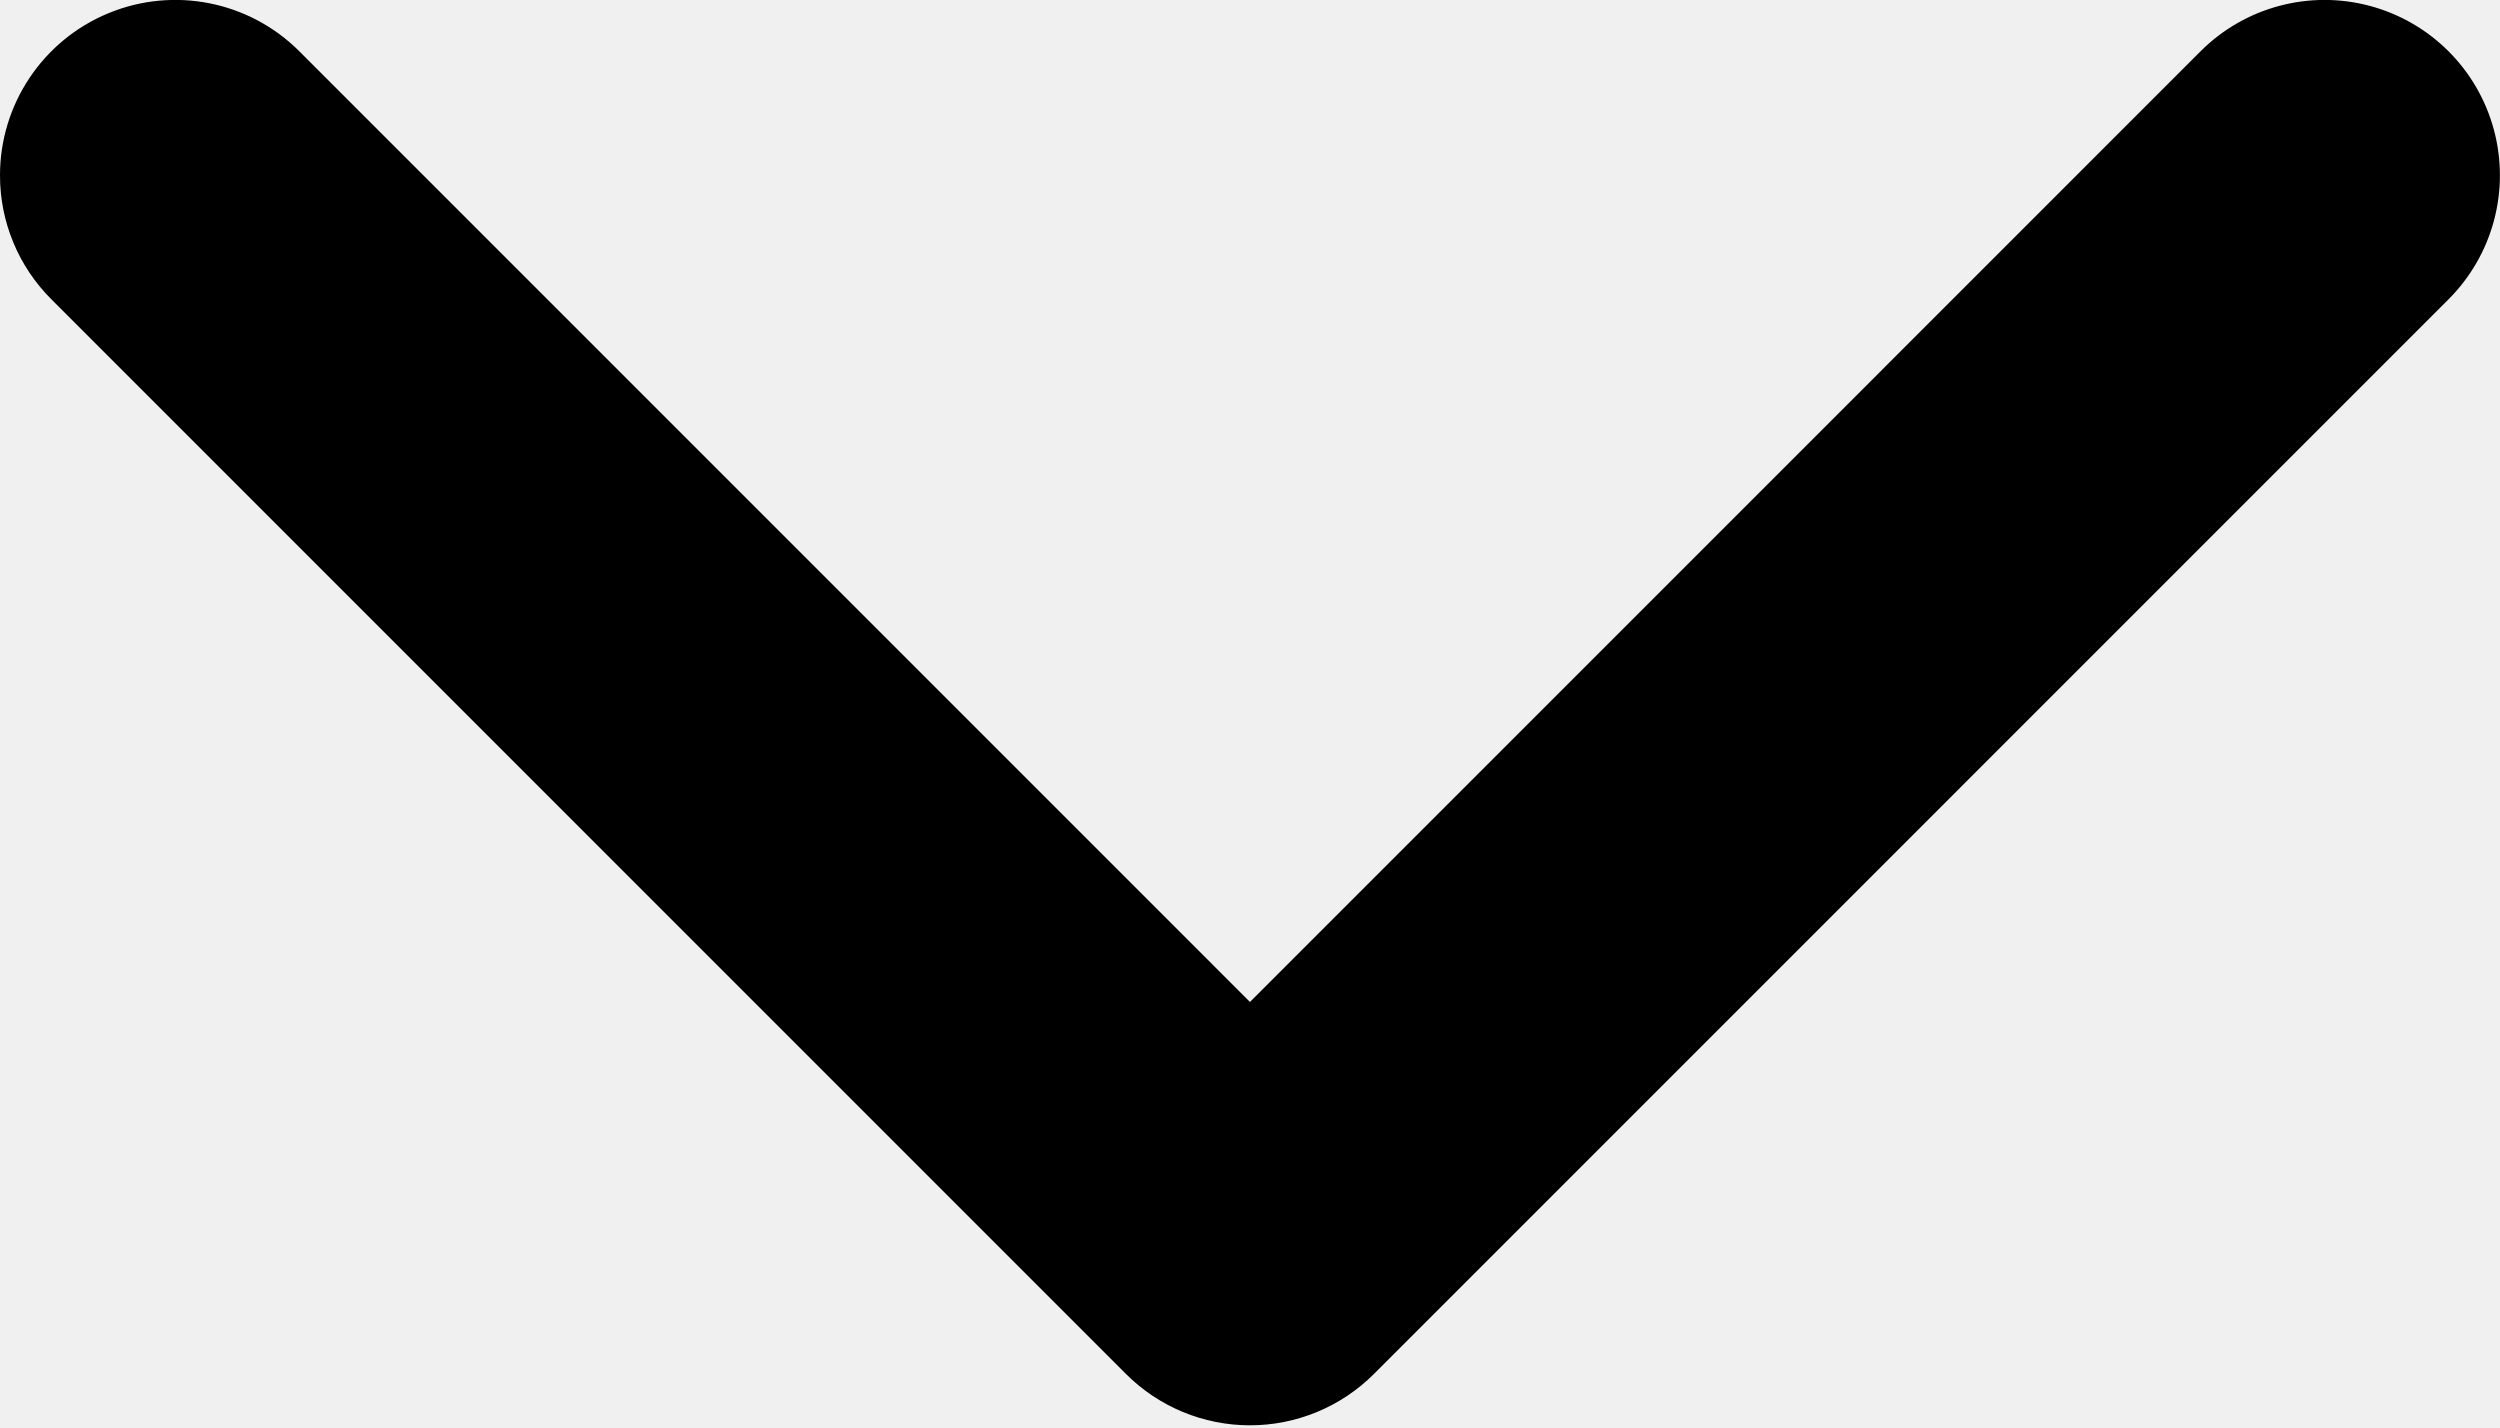
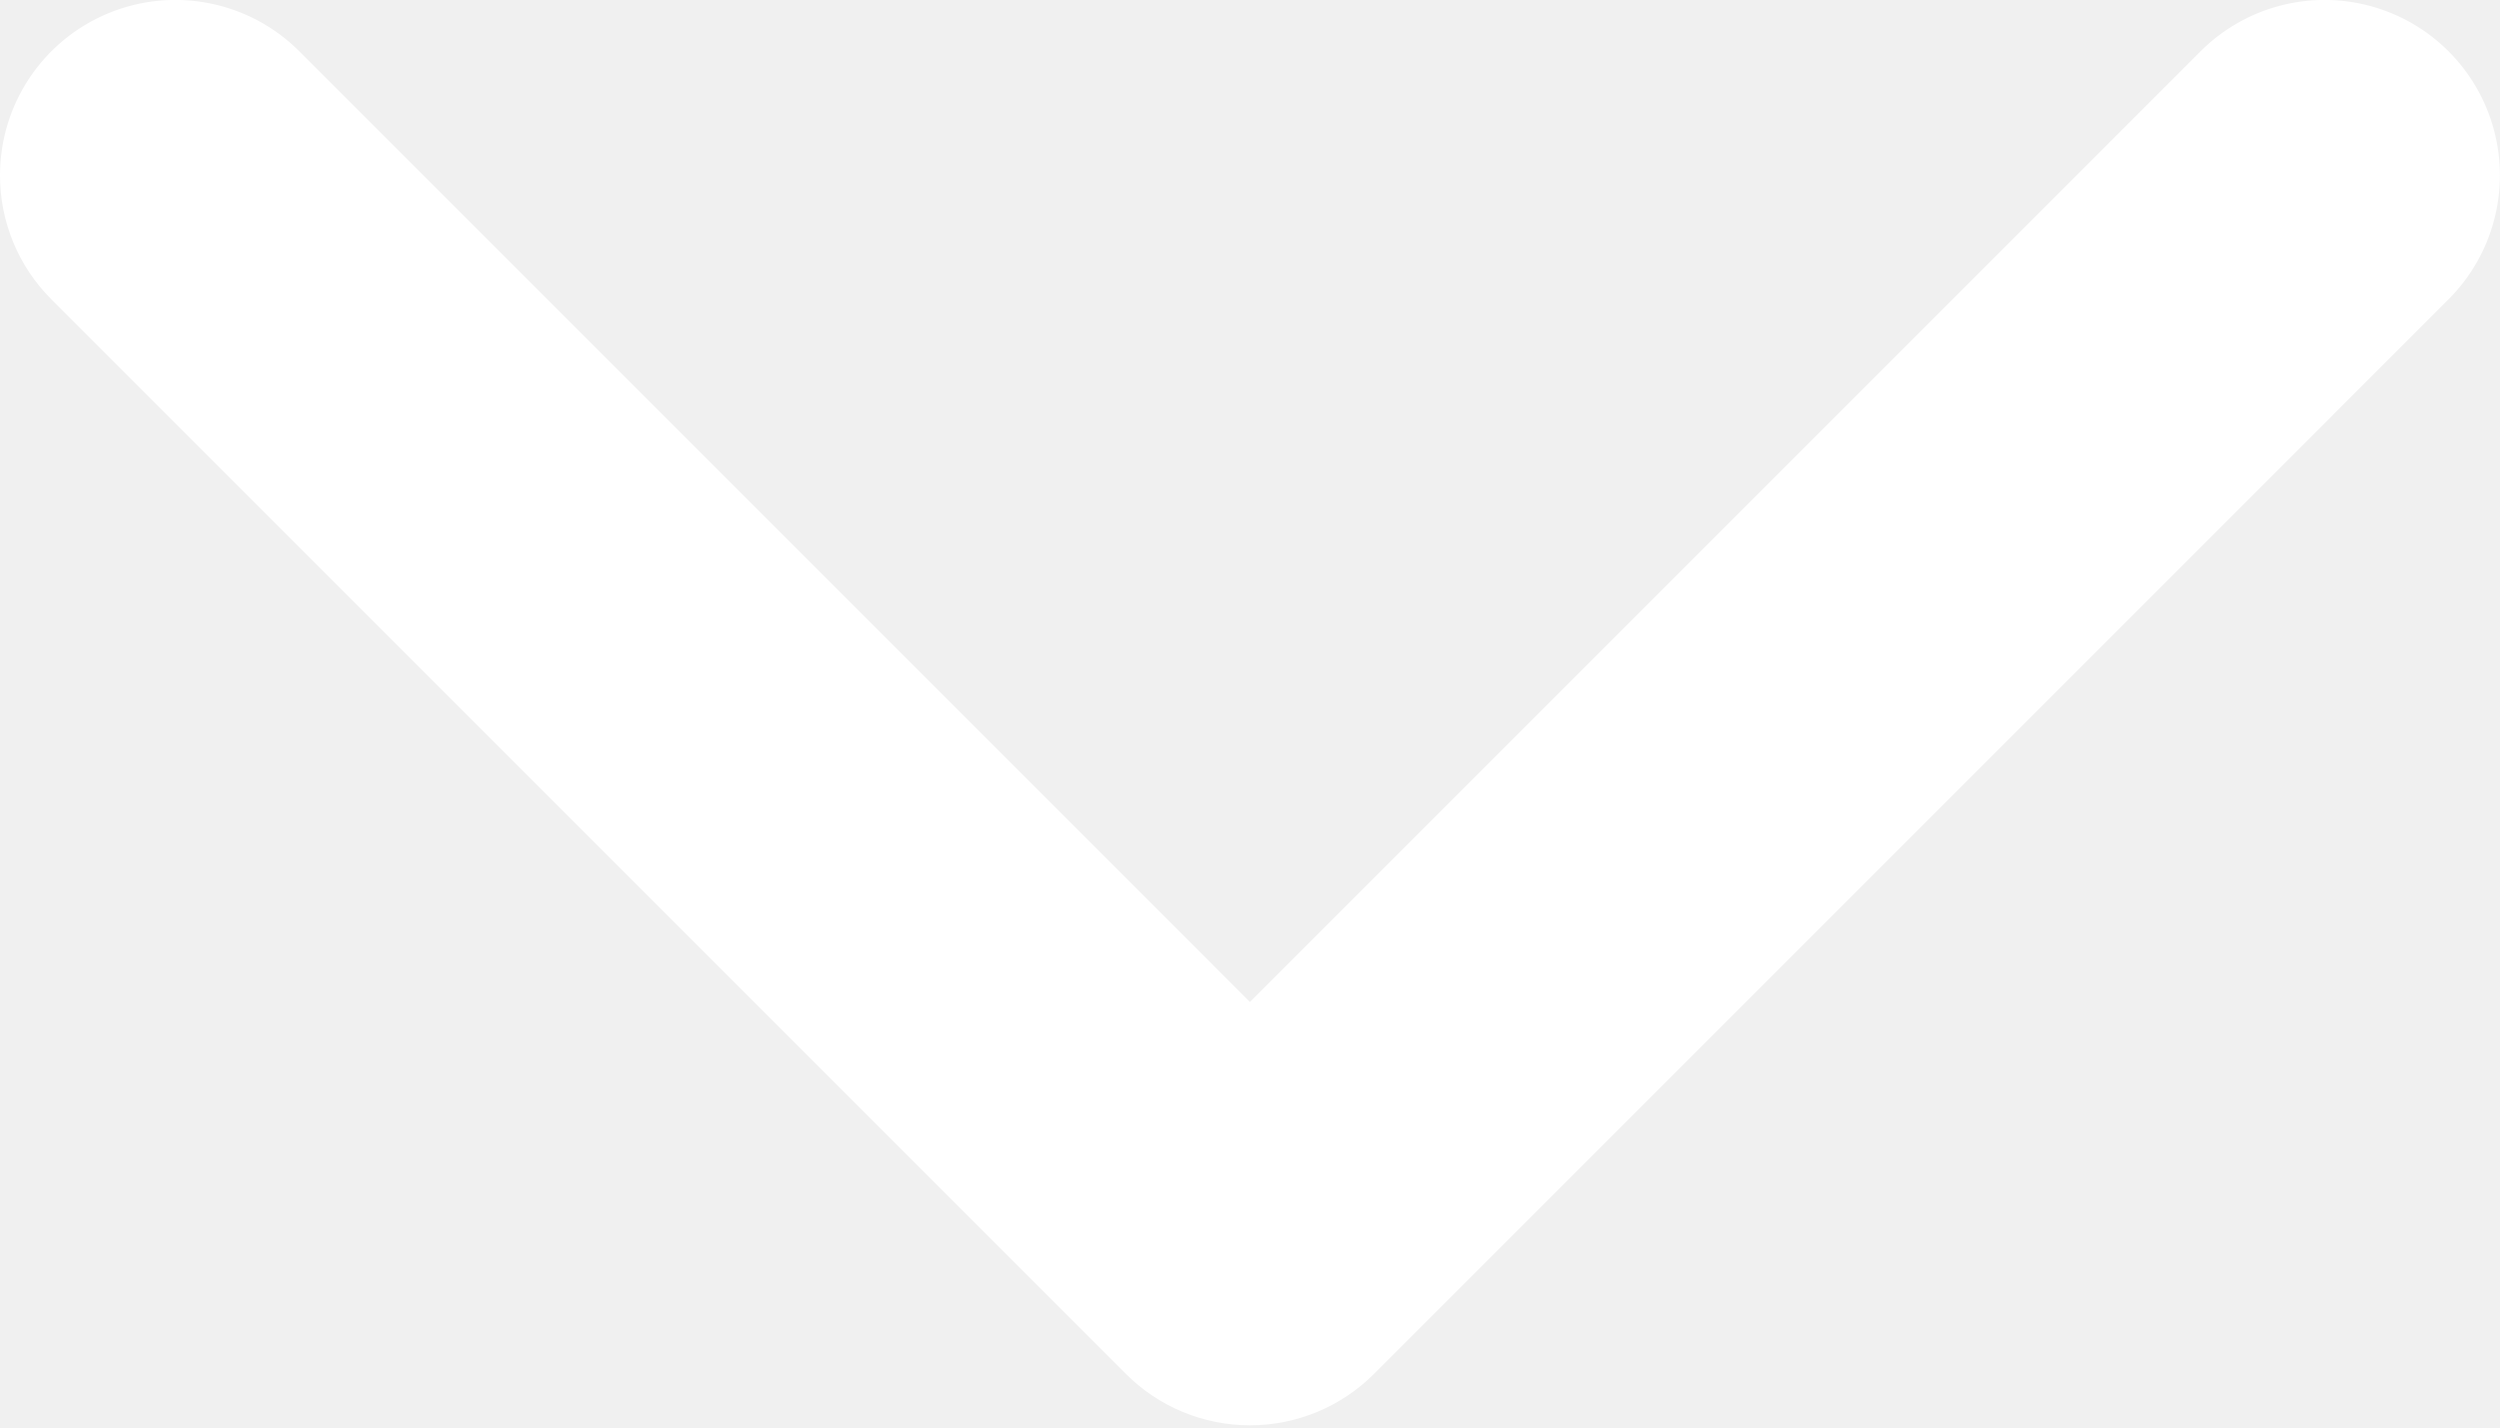
<svg xmlns="http://www.w3.org/2000/svg" width="499px" height="285px" viewBox="0 0 499 285" version="1.1">
-   <path d="M-2.66453526e-14,35 C-0.005,20.841 8.521,8.074 21.601,2.654 C34.681,-2.767 49.739,0.228 59.75,10.24 L249.49,199.99 L439.23,10.24 C448.072,1.398 460.96,-2.056 473.039,1.181 C485.118,4.417 494.553,13.852 497.789,25.931 C501.026,38.01 497.572,50.898 488.73,59.74 L274.24,274.24 C267.676,280.805 258.773,284.493 249.49,284.493 C240.207,284.493 231.304,280.805 224.74,274.24 L10.25,59.74 C3.679,53.185 -0.01,44.282 -2.66453526e-14,35 Z" fill="#000000" fill-rule="nonzero" />
+   <path d="M-2.66453526e-14,35 C-0.005,20.841 8.521,8.074 21.601,2.654 C34.681,-2.767 49.739,0.228 59.75,10.24 L249.49,199.99 L439.23,10.24 C448.072,1.398 460.96,-2.056 473.039,1.181 C485.118,4.417 494.553,13.852 497.789,25.931 C501.026,38.01 497.572,50.898 488.73,59.74 L274.24,274.24 C267.676,280.805 258.773,284.493 249.49,284.493 C240.207,284.493 231.304,280.805 224.74,274.24 L10.25,59.74 C3.679,53.185 -0.01,44.282 -2.66453526e-14,35 Z" fill="#ffffff" fill-rule="nonzero" />
</svg>
